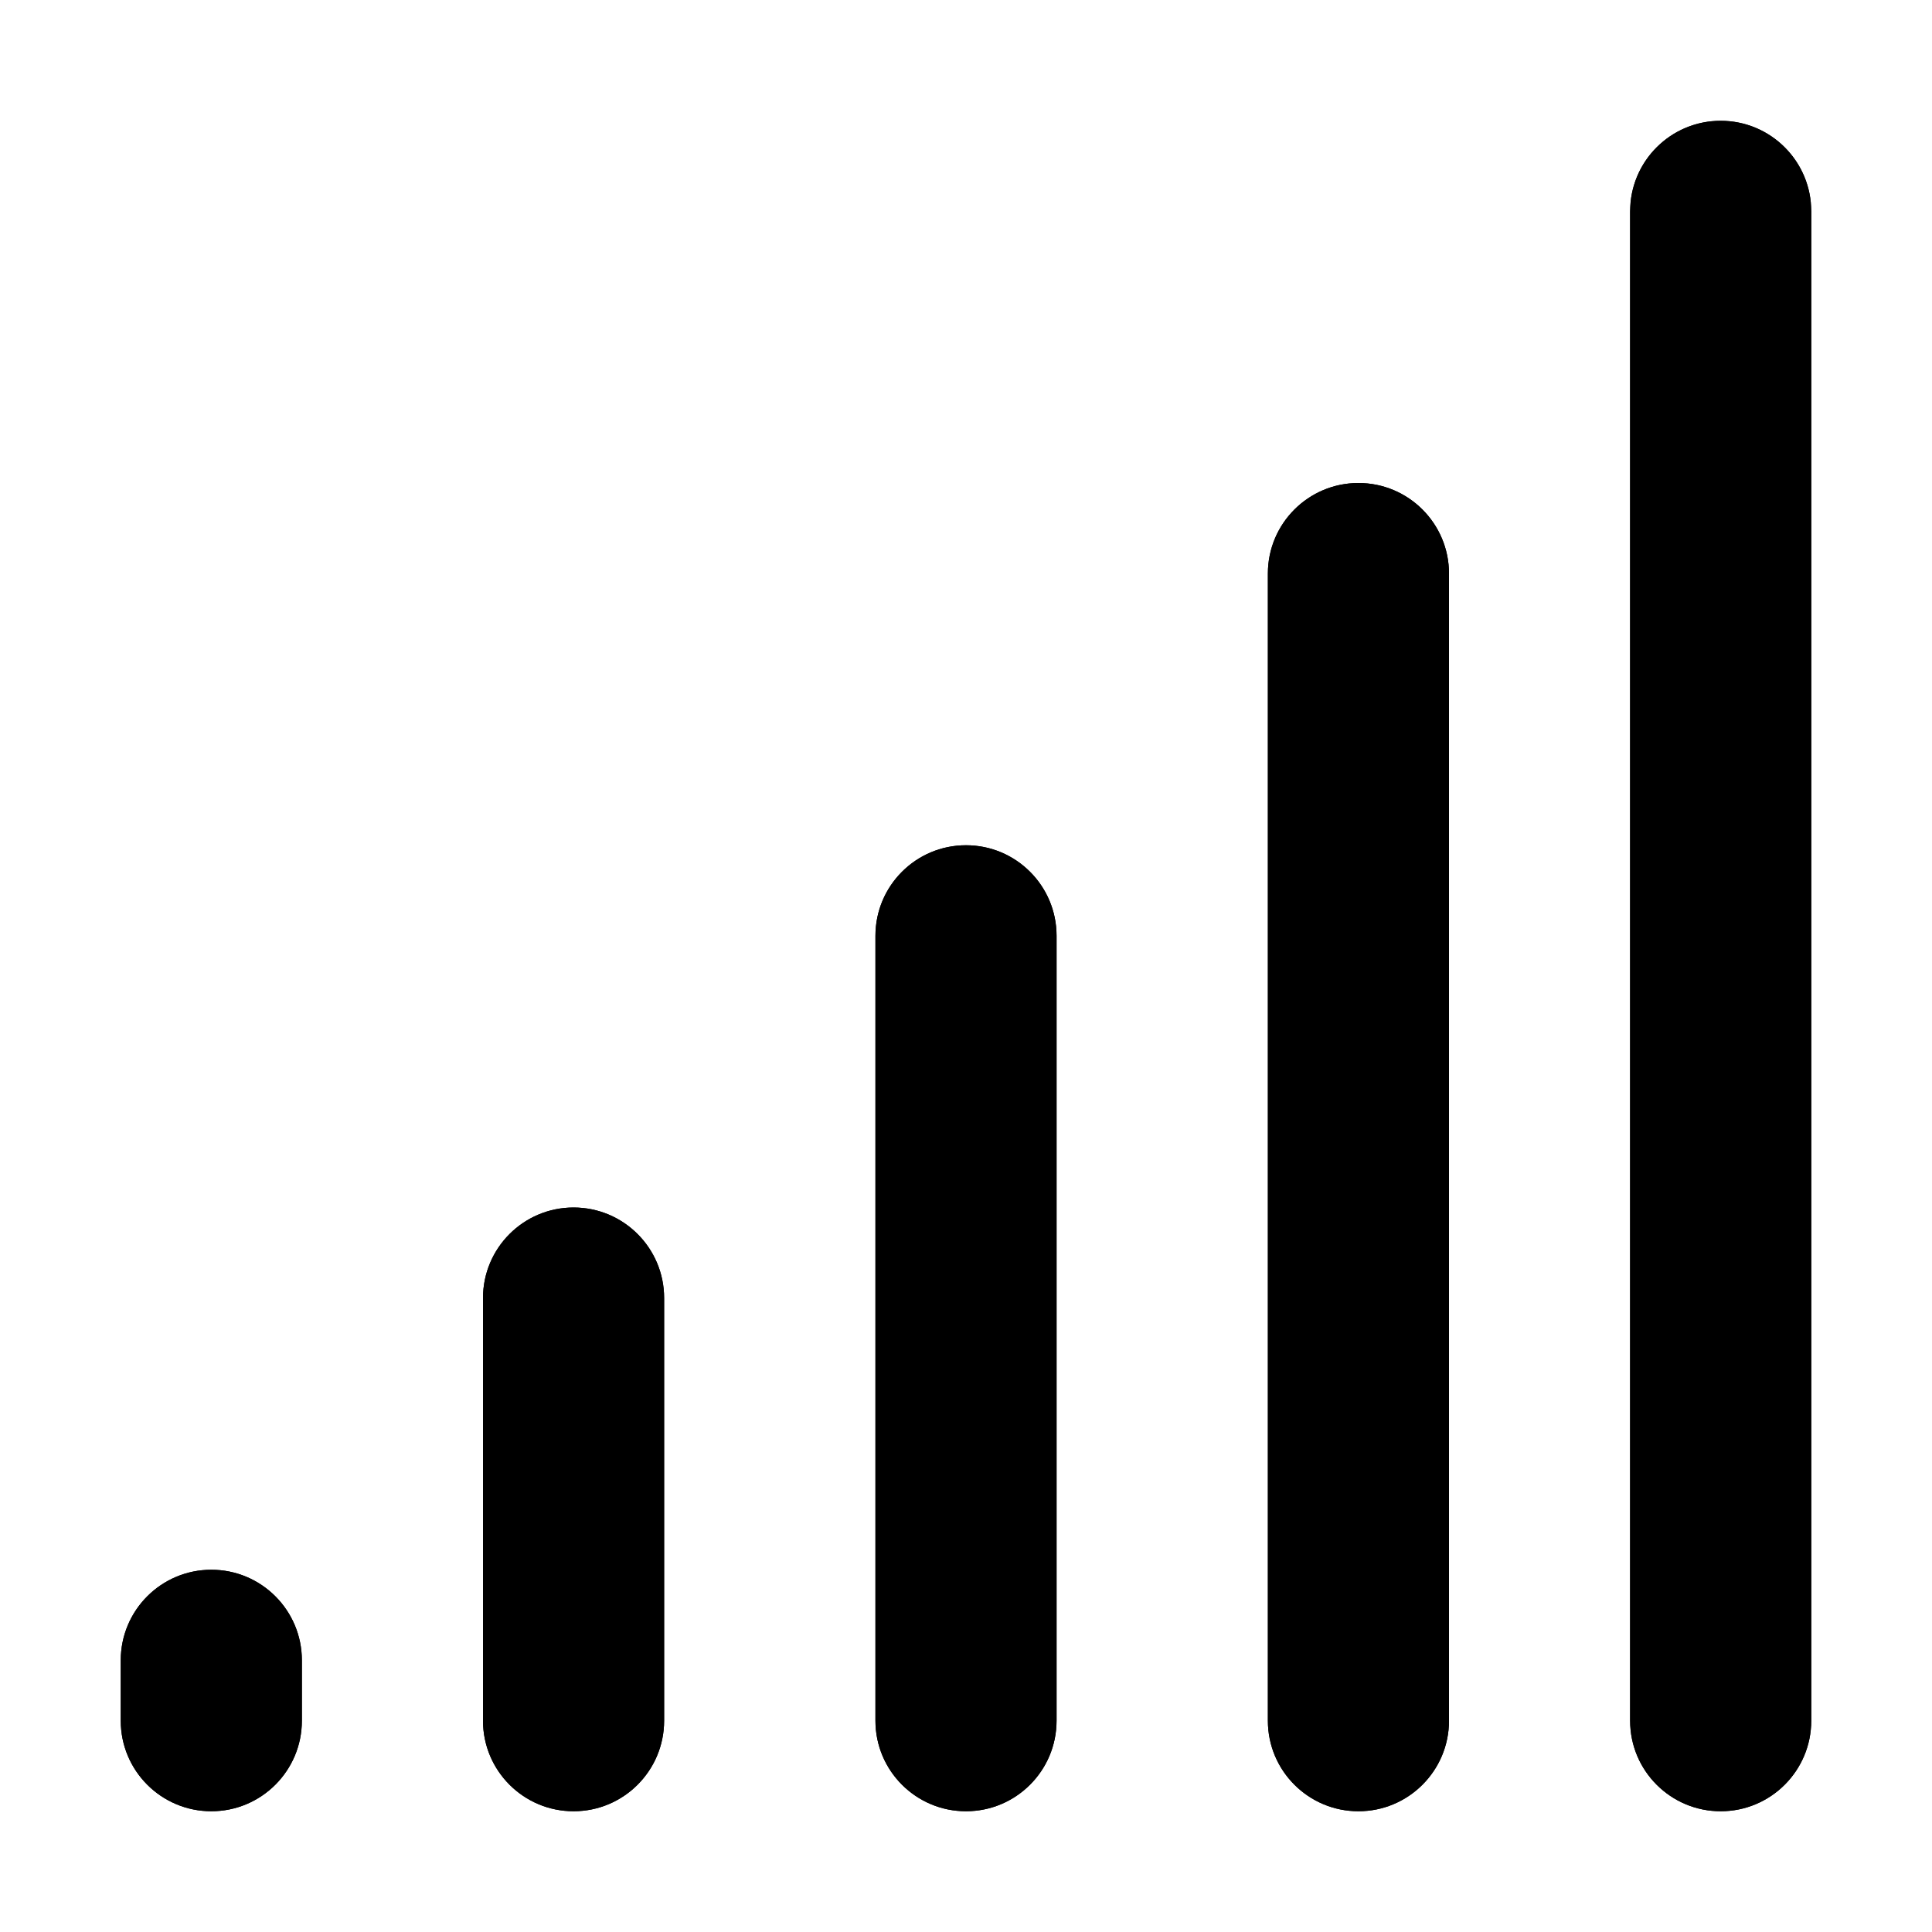
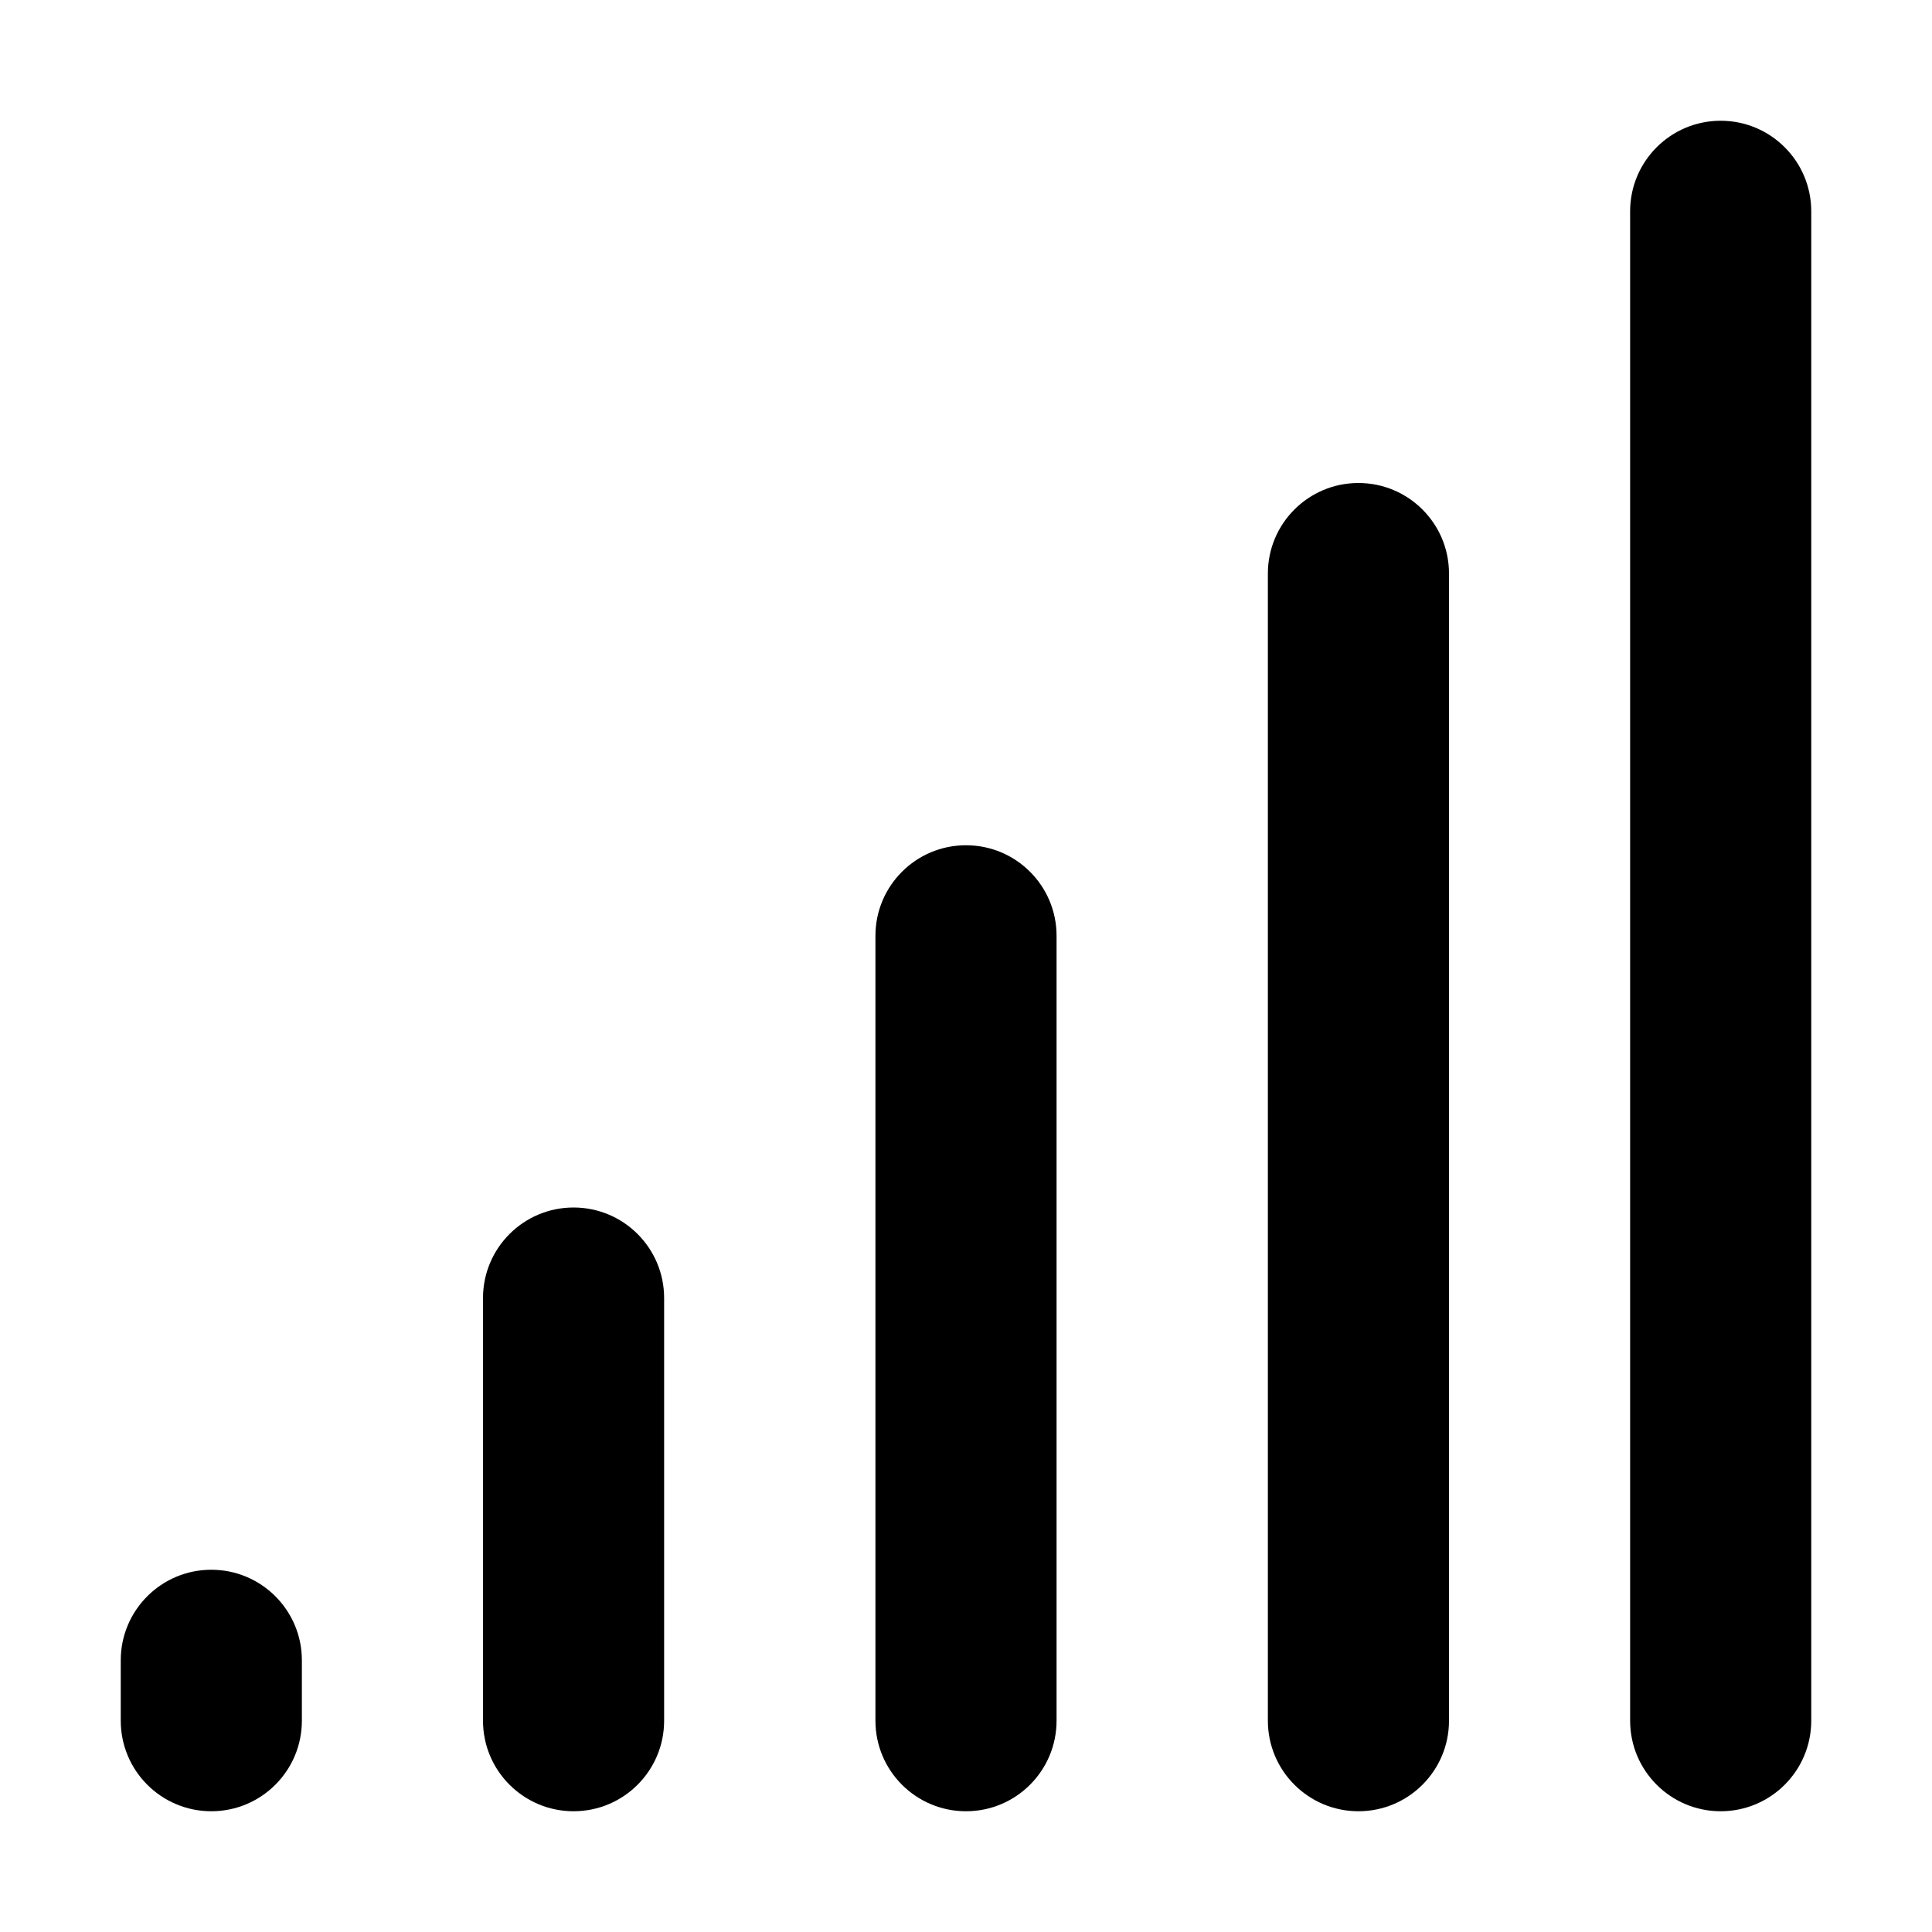
<svg xmlns="http://www.w3.org/2000/svg" fill="currentColor" class="ai" viewBox="0 0 16 16">
-   <path d="M1.75 13a.75.75 0 0 1 .75.75v.5a.75.75 0 0 1-1.5 0v-.5a.75.75 0 0 1 .75-.75m3-3a.75.75 0 0 1 .75.75v3.5a.75.75 0 0 1-1.5 0v-3.5a.75.75 0 0 1 .75-.75M8 7a.75.75 0 0 1 .75.75v6.5a.75.75 0 0 1-1.5 0v-6.5A.75.75 0 0 1 8 7m3.25-3a.75.75 0 0 1 .75.75v9.5a.75.75 0 0 1-1.5 0v-9.5a.75.75 0 0 1 .75-.75M15 14.25a.75.75 0 0 1-1.5 0V1.75l.004-.076a.75.75 0 0 1 1.492-.001L15 1.75z" />
  <path d="M15 1.75a.75.75 0 0 0-1.5 0v12.5a.75.75 0 0 0 1.5 0zM11.25 4a.75.75 0 0 1 .75.75v9.5a.75.75 0 0 1-1.5 0v-9.5a.75.75 0 0 1 .75-.75m-2.5 3.75a.75.75 0 0 0-1.5 0v6.5a.75.75 0 0 0 1.5 0zm-4 2.25a.75.75 0 0 1 .75.75v3.5a.75.75 0 0 1-1.5 0v-3.5a.75.75 0 0 1 .75-.75m-3 3a.75.75 0 0 1 .75.75v.5a.75.75 0 0 1-1.5 0v-.5a.75.75 0 0 1 .75-.75" />
</svg>
